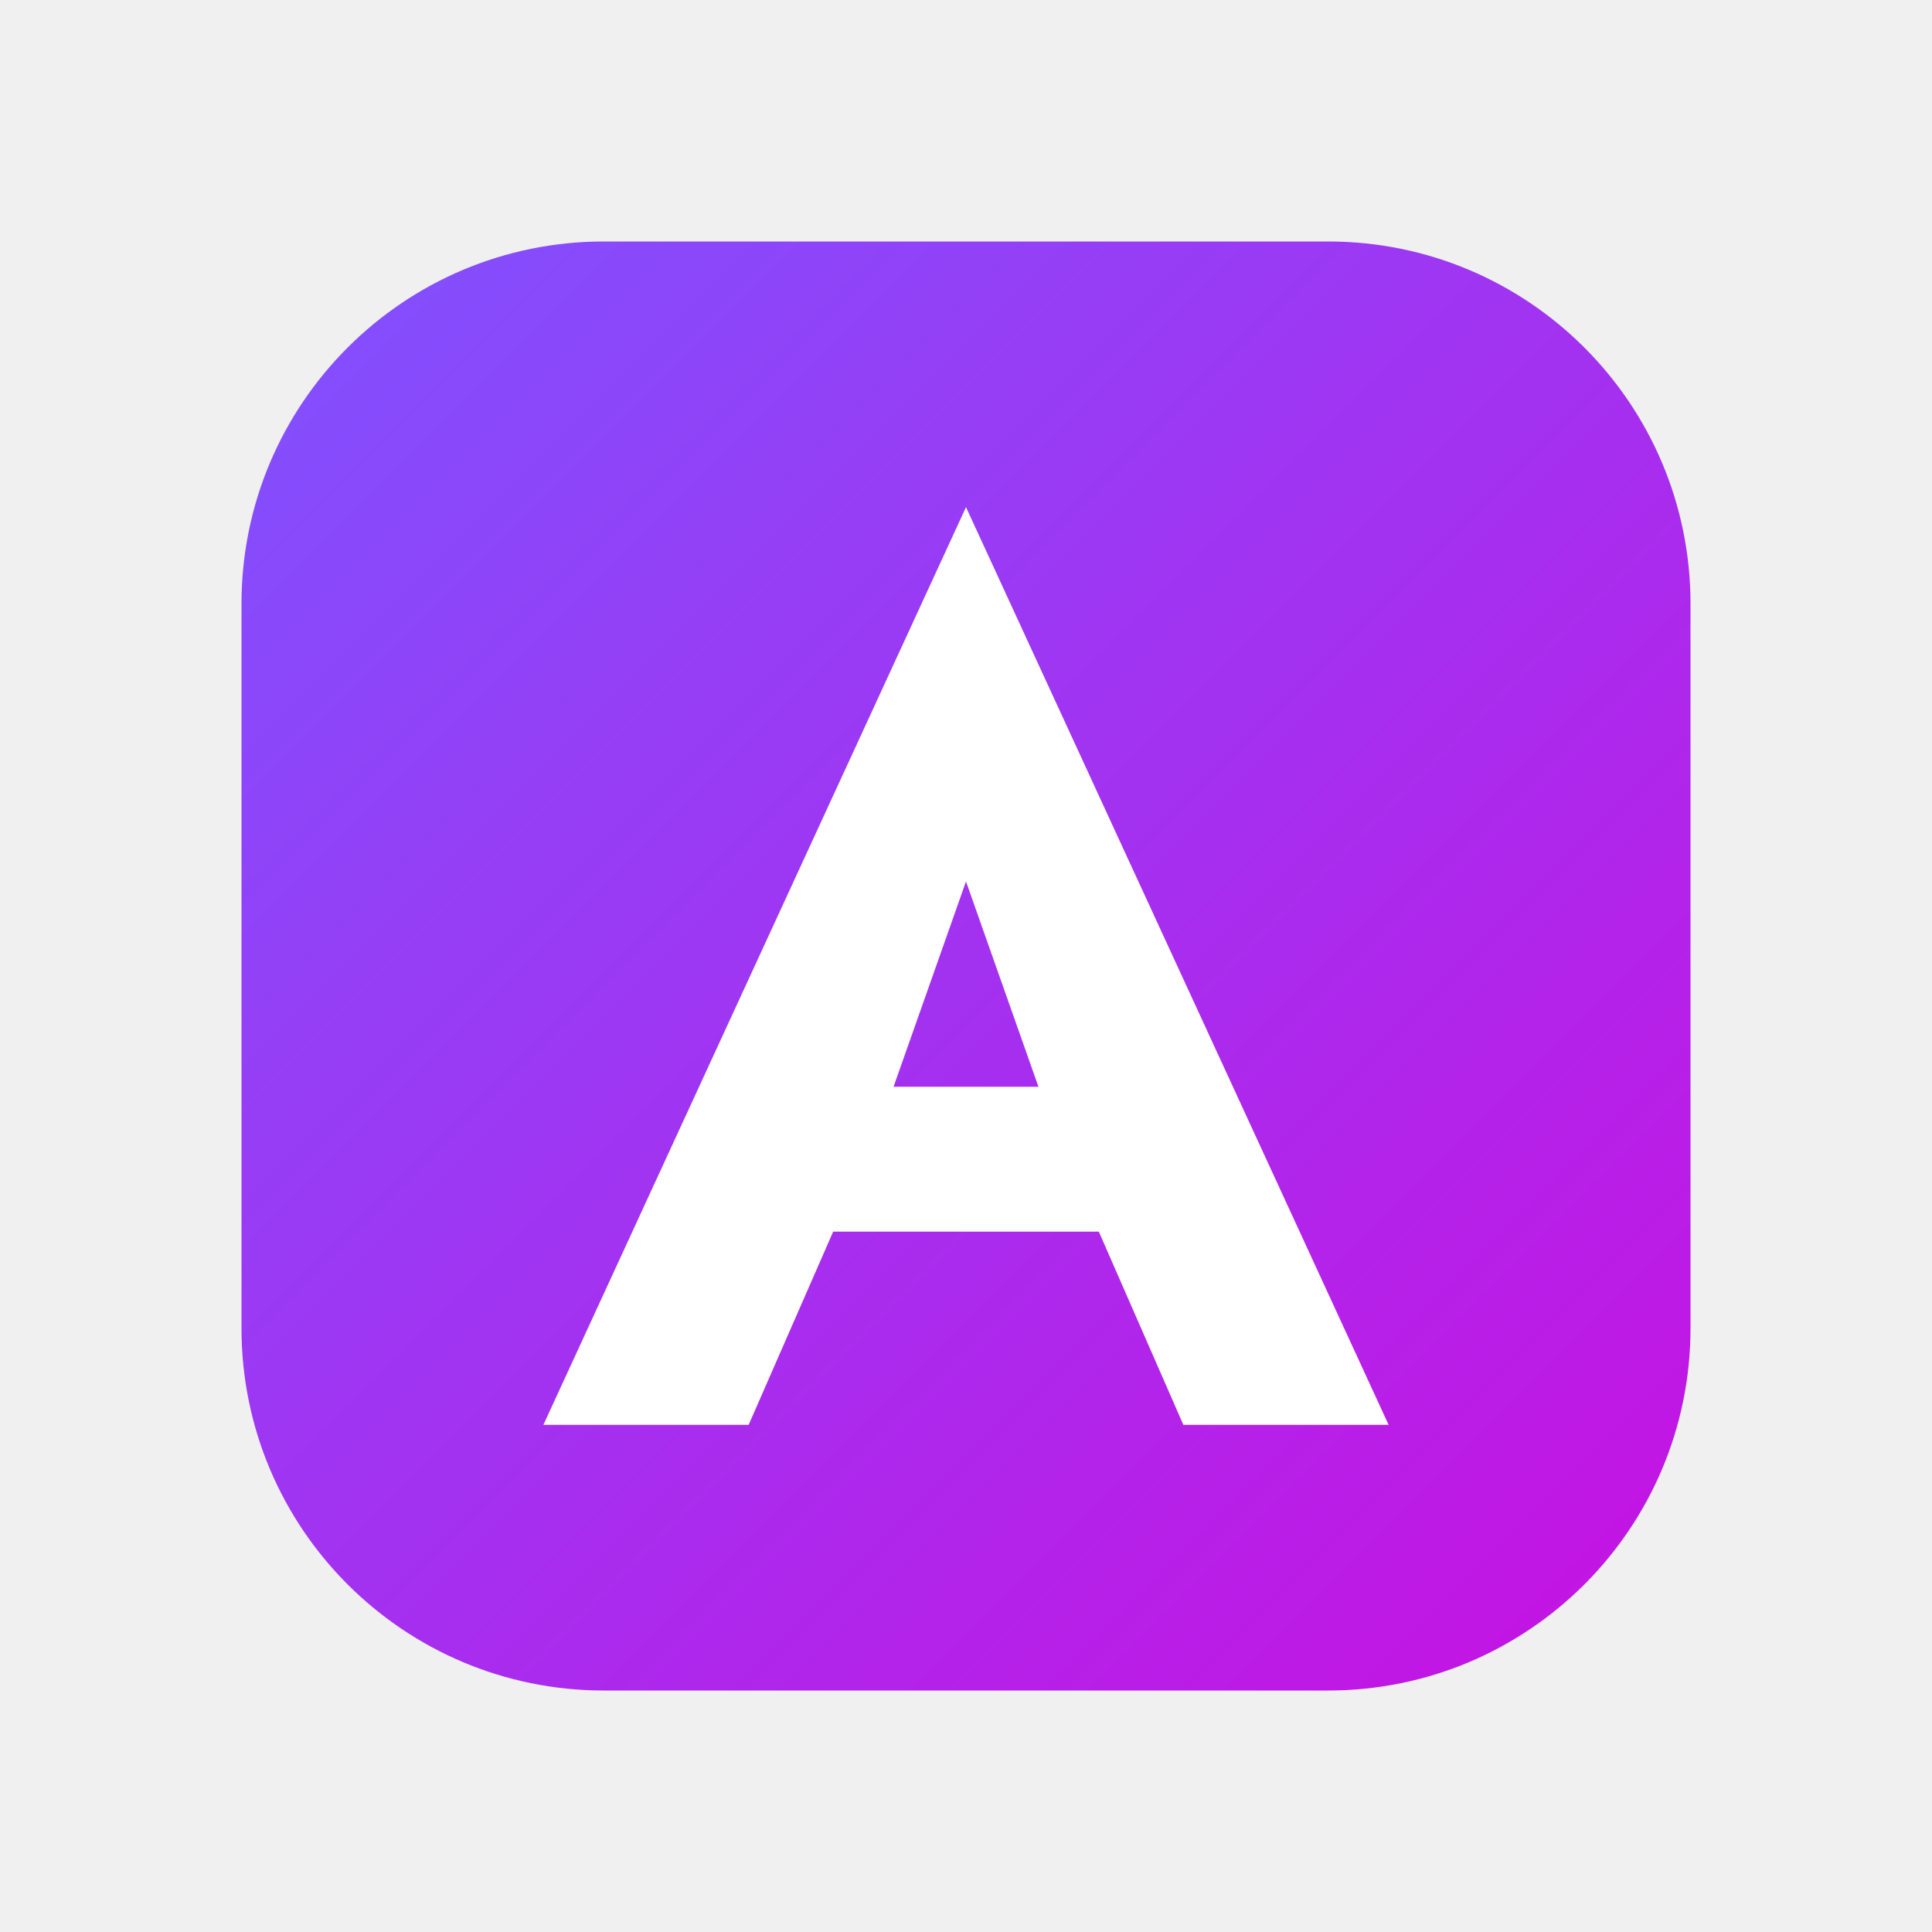
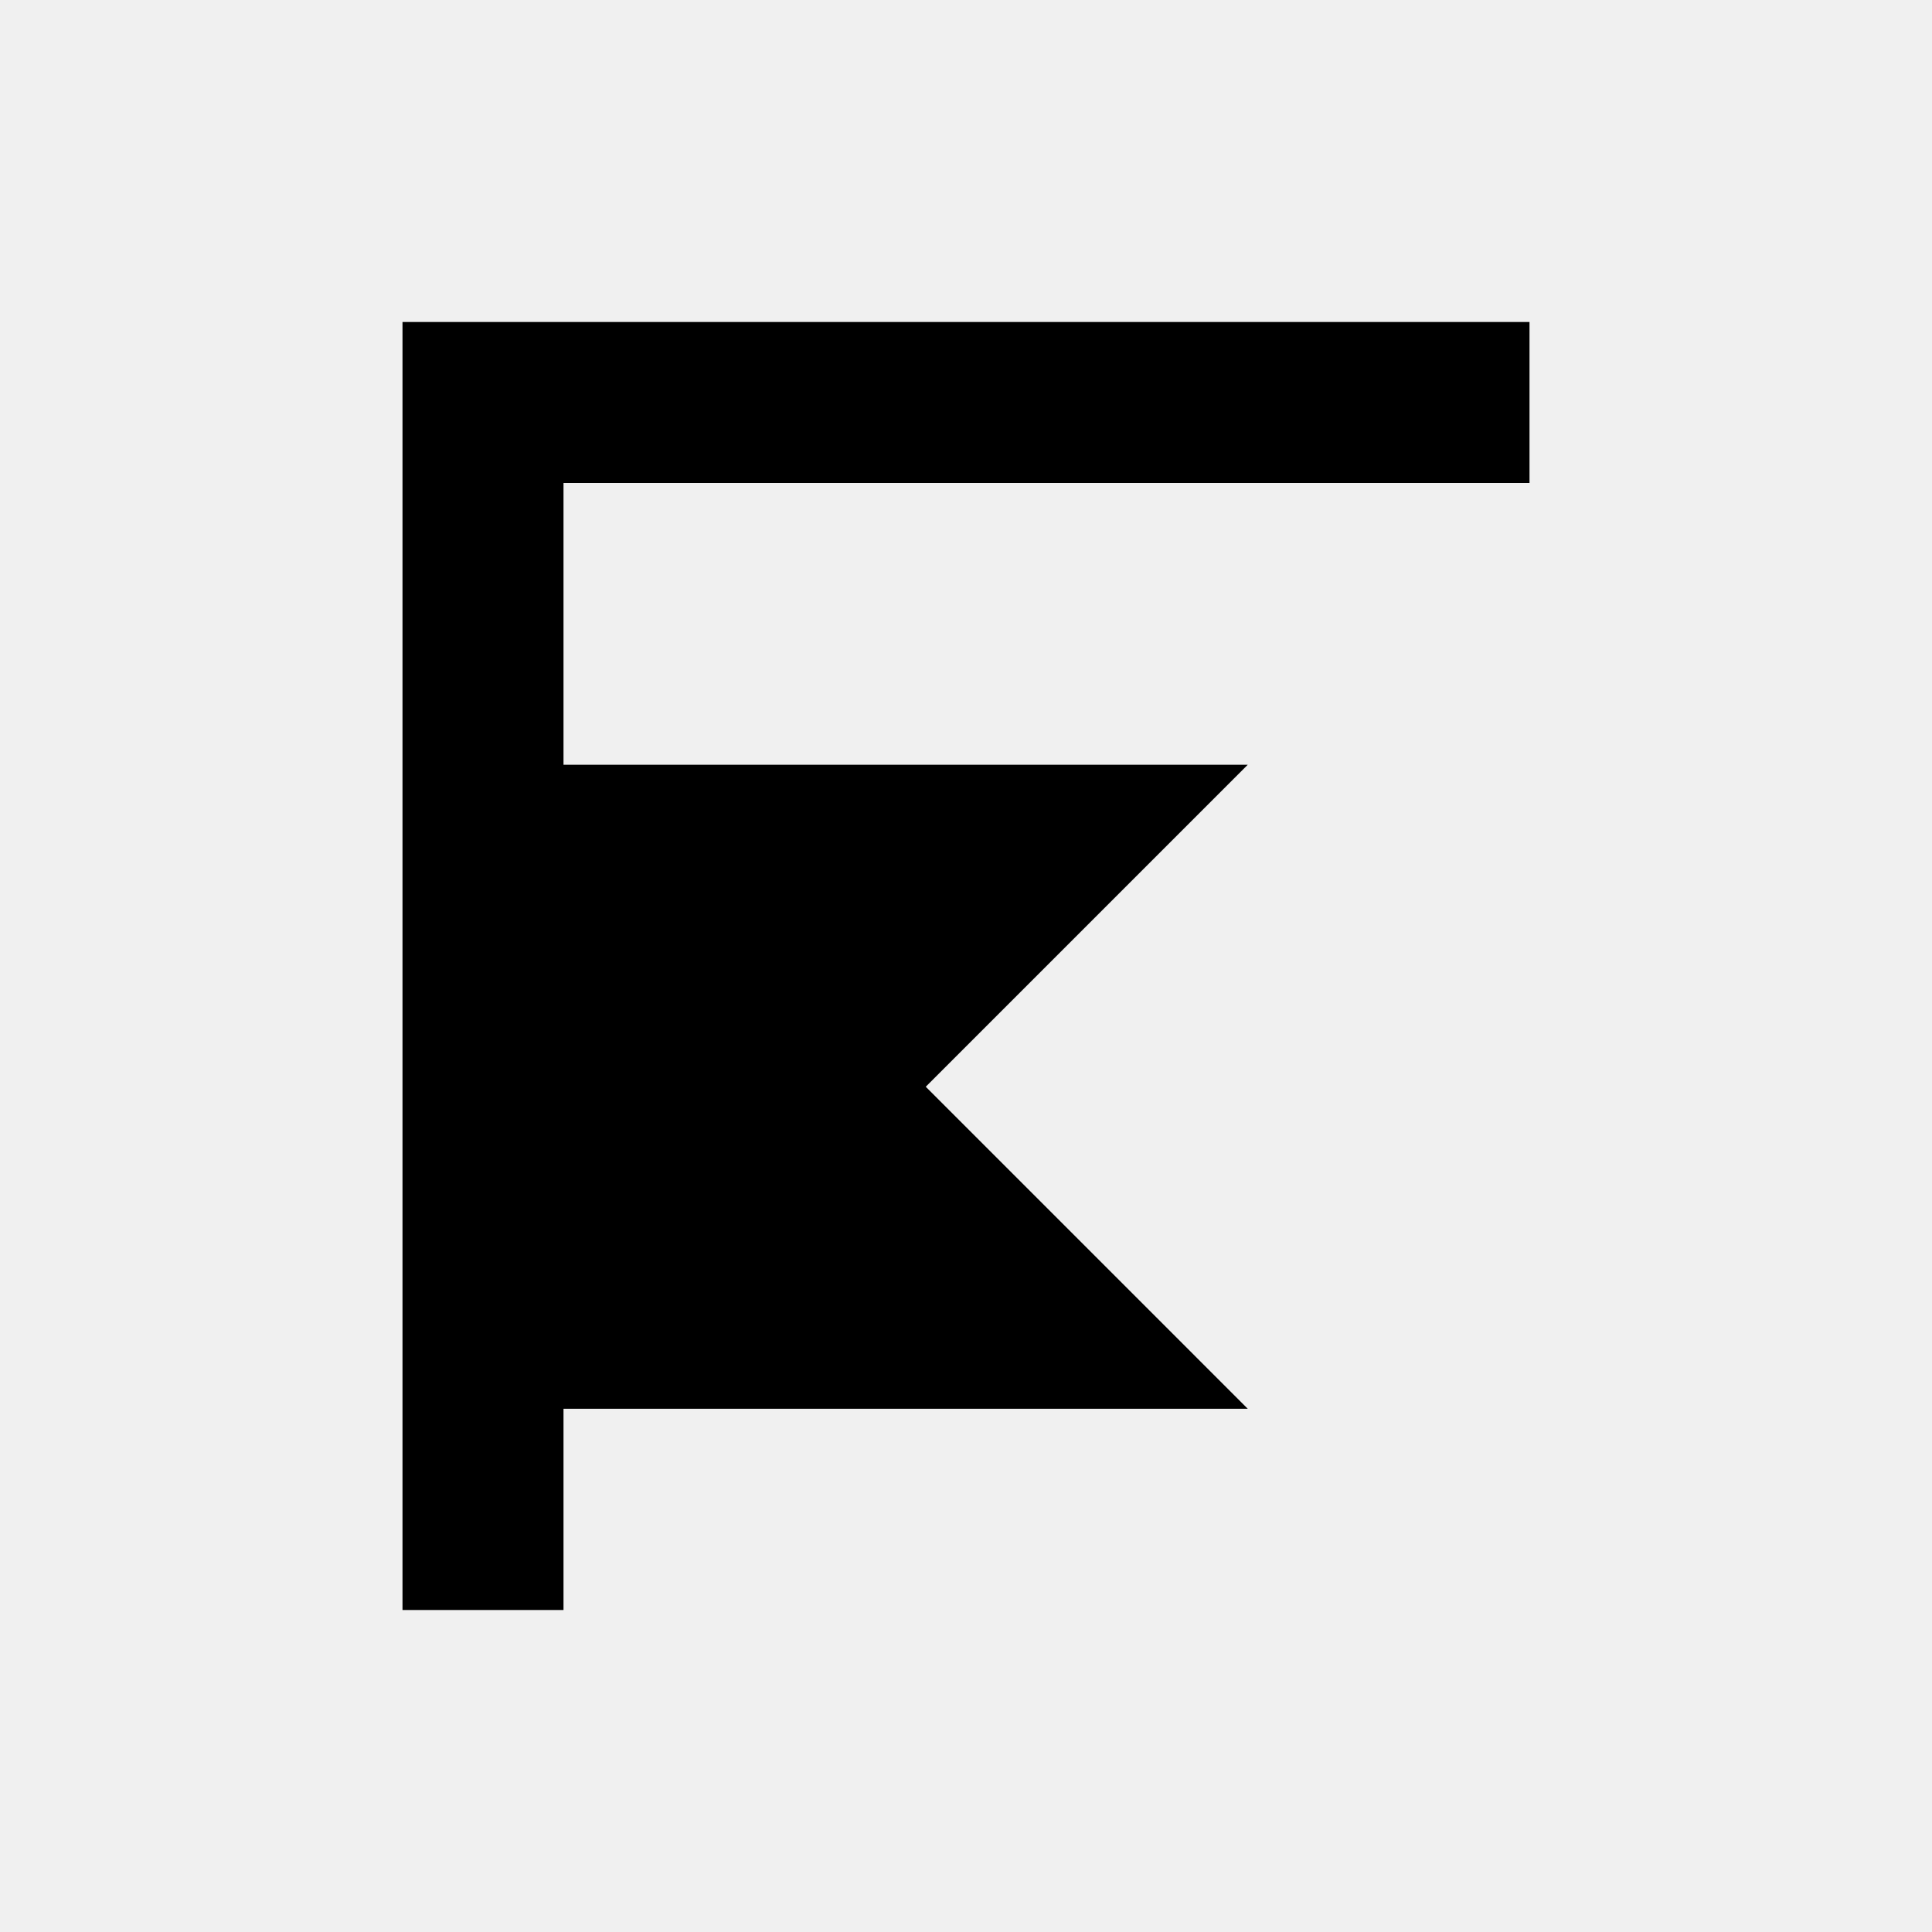
- <svg xmlns="http://www.w3.org/2000/svg" width="16" height="16" viewBox="0 0 16 16">
-   <defs>
-     <linearGradient id="amperGrad" x1="0%" y1="0%" x2="100%" y2="100%">
-       <stop offset="0%" stop-color="#7F52FF" />
-       <stop offset="100%" stop-color="#C711E1" />
-     </linearGradient>
-   </defs>
-   <rect x="2" y="2" width="12" height="12" rx="3" fill="url(#amperGrad)" />
-   <path d="M 8 4.2 L 11.5 11.8 L 9.8 11.8 L 9.1 10.2 L 6.9 10.2 L 6.2 11.8 L 4.5 11.8 Z M 7.4 9 L 8.6 9 L 8 7.3 Z" fill="#FFFFFF" />
+ <svg xmlns="http://www.w3.org/2000/svg" width="16" height="16" viewBox="0 0 24 24">
+   <path fill="#000000" fill-rule="evenodd" d="M 5 4 H 19 V 6 H 7 V 9.5 H 15.5 L 11.5 13.5 L 15.5 17.5 H 7 V 20 H 5 Z" />
</svg>
